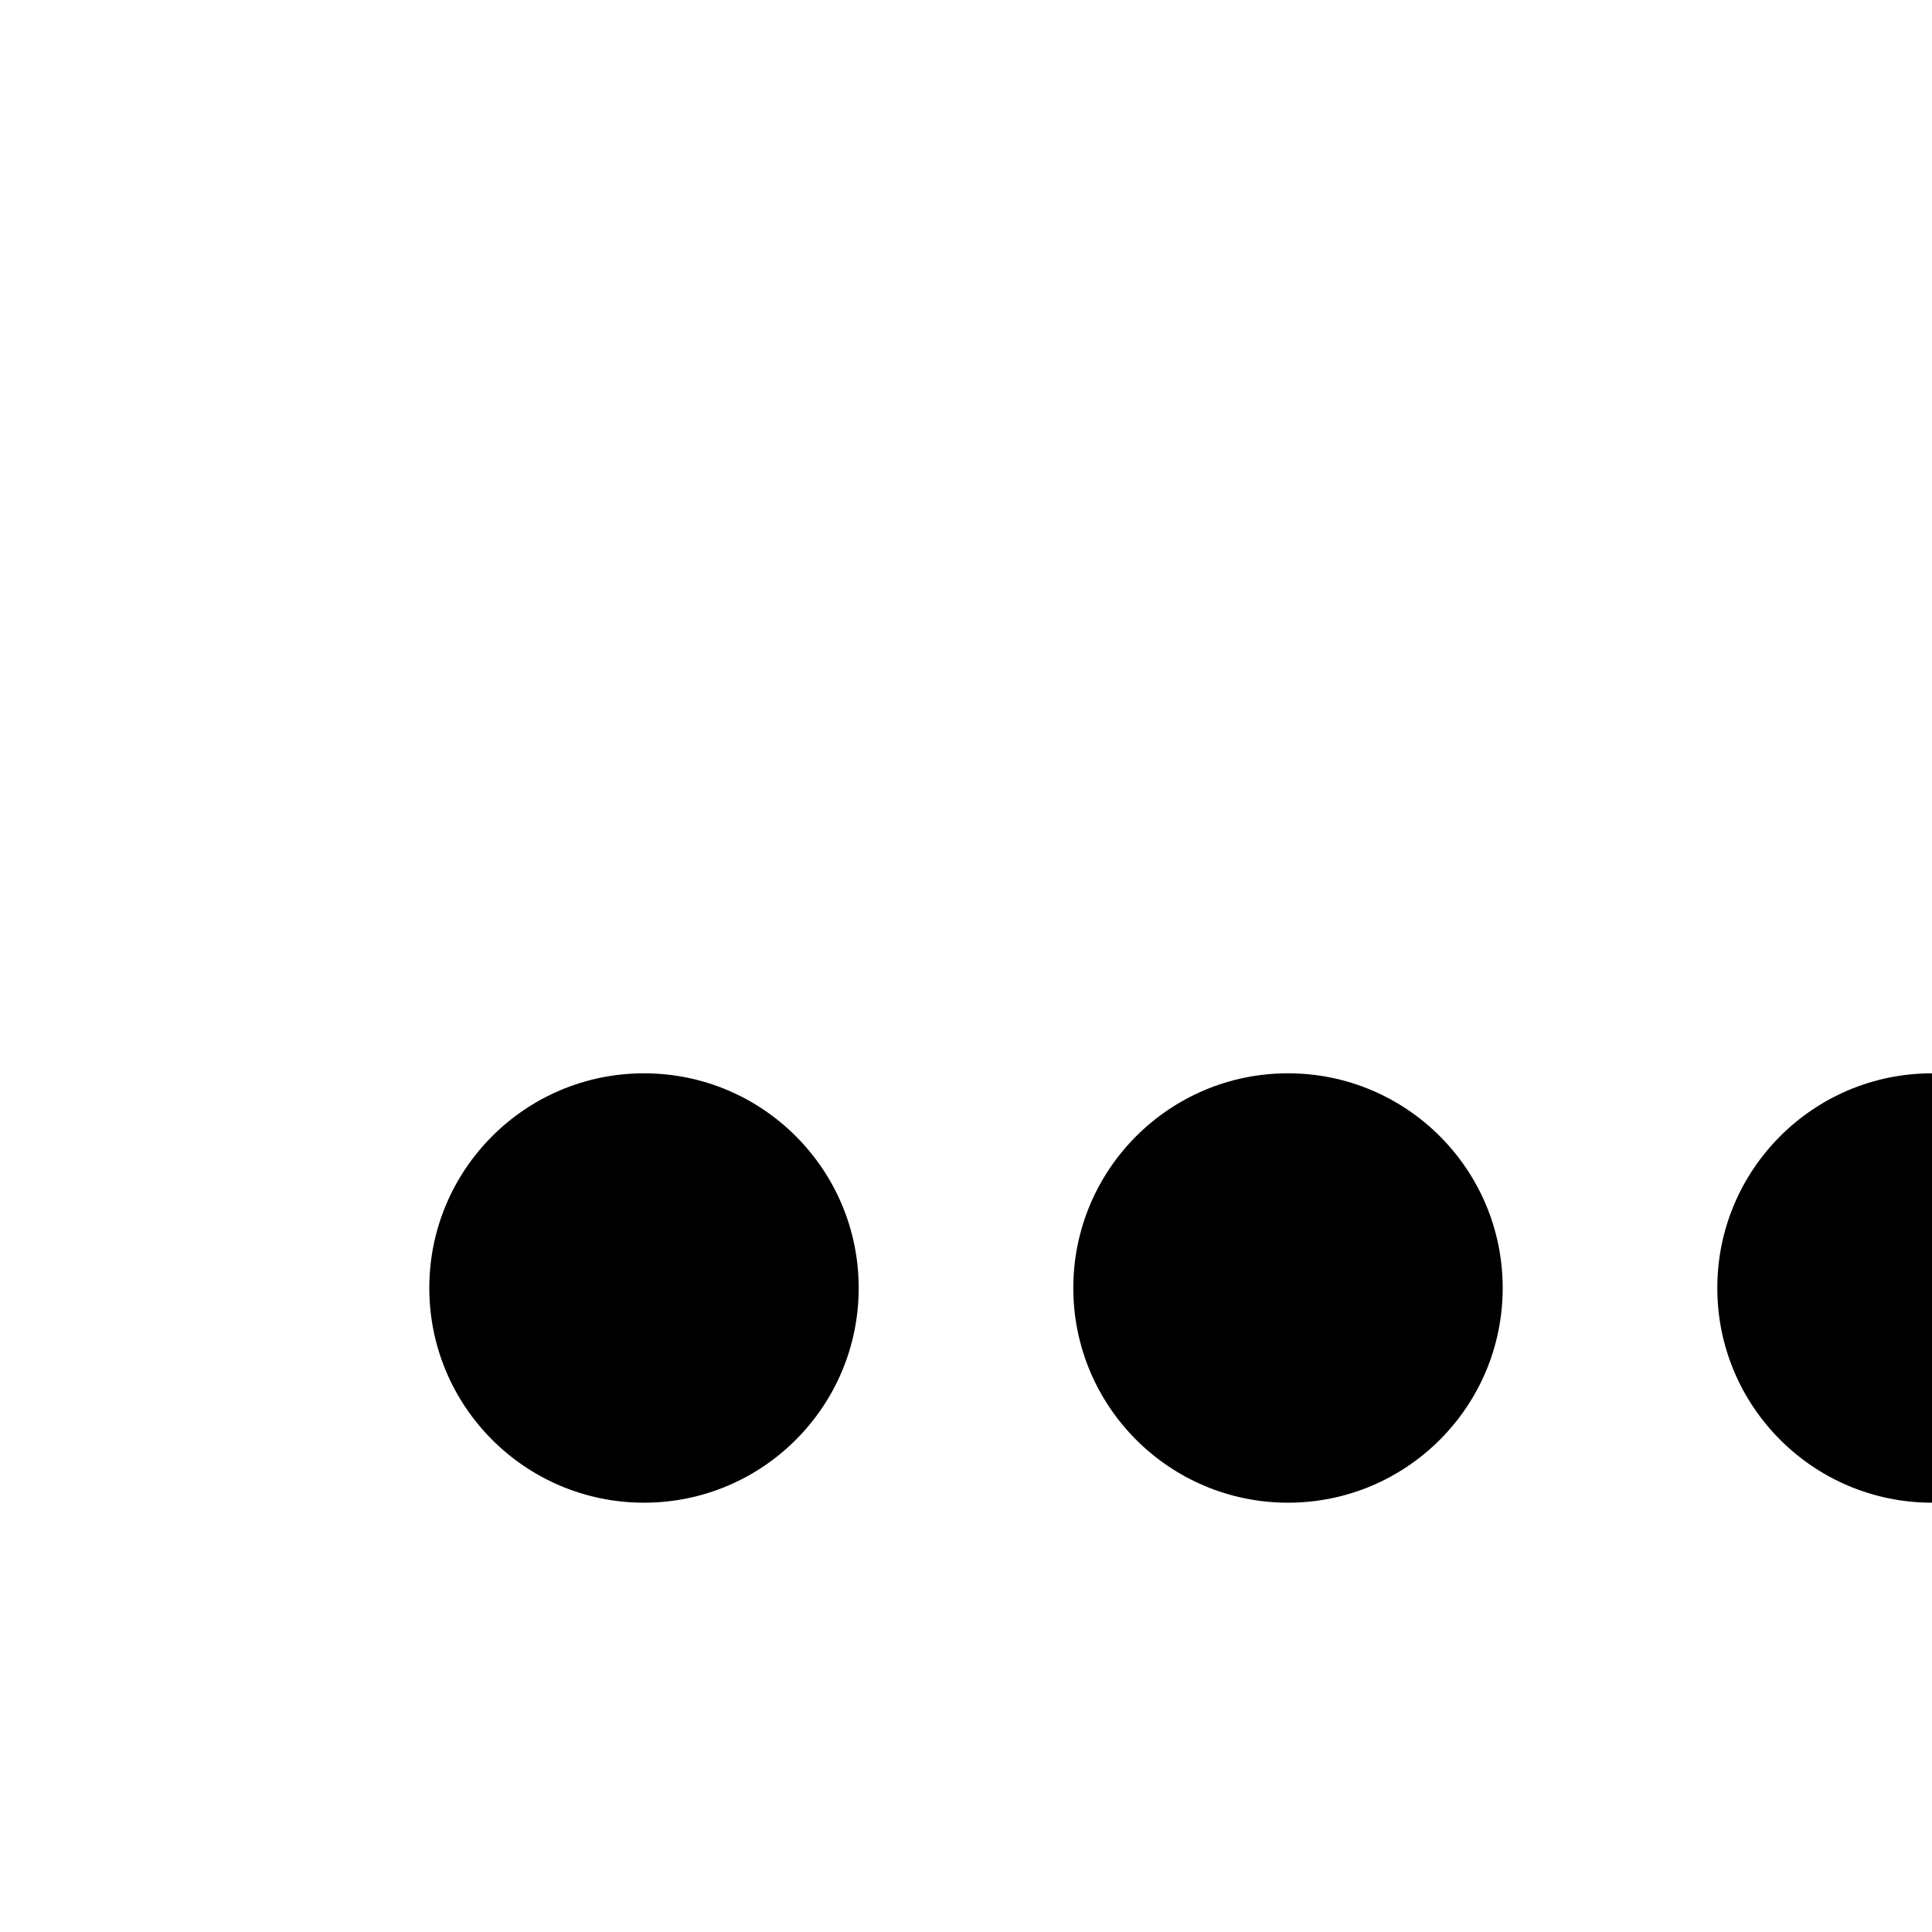
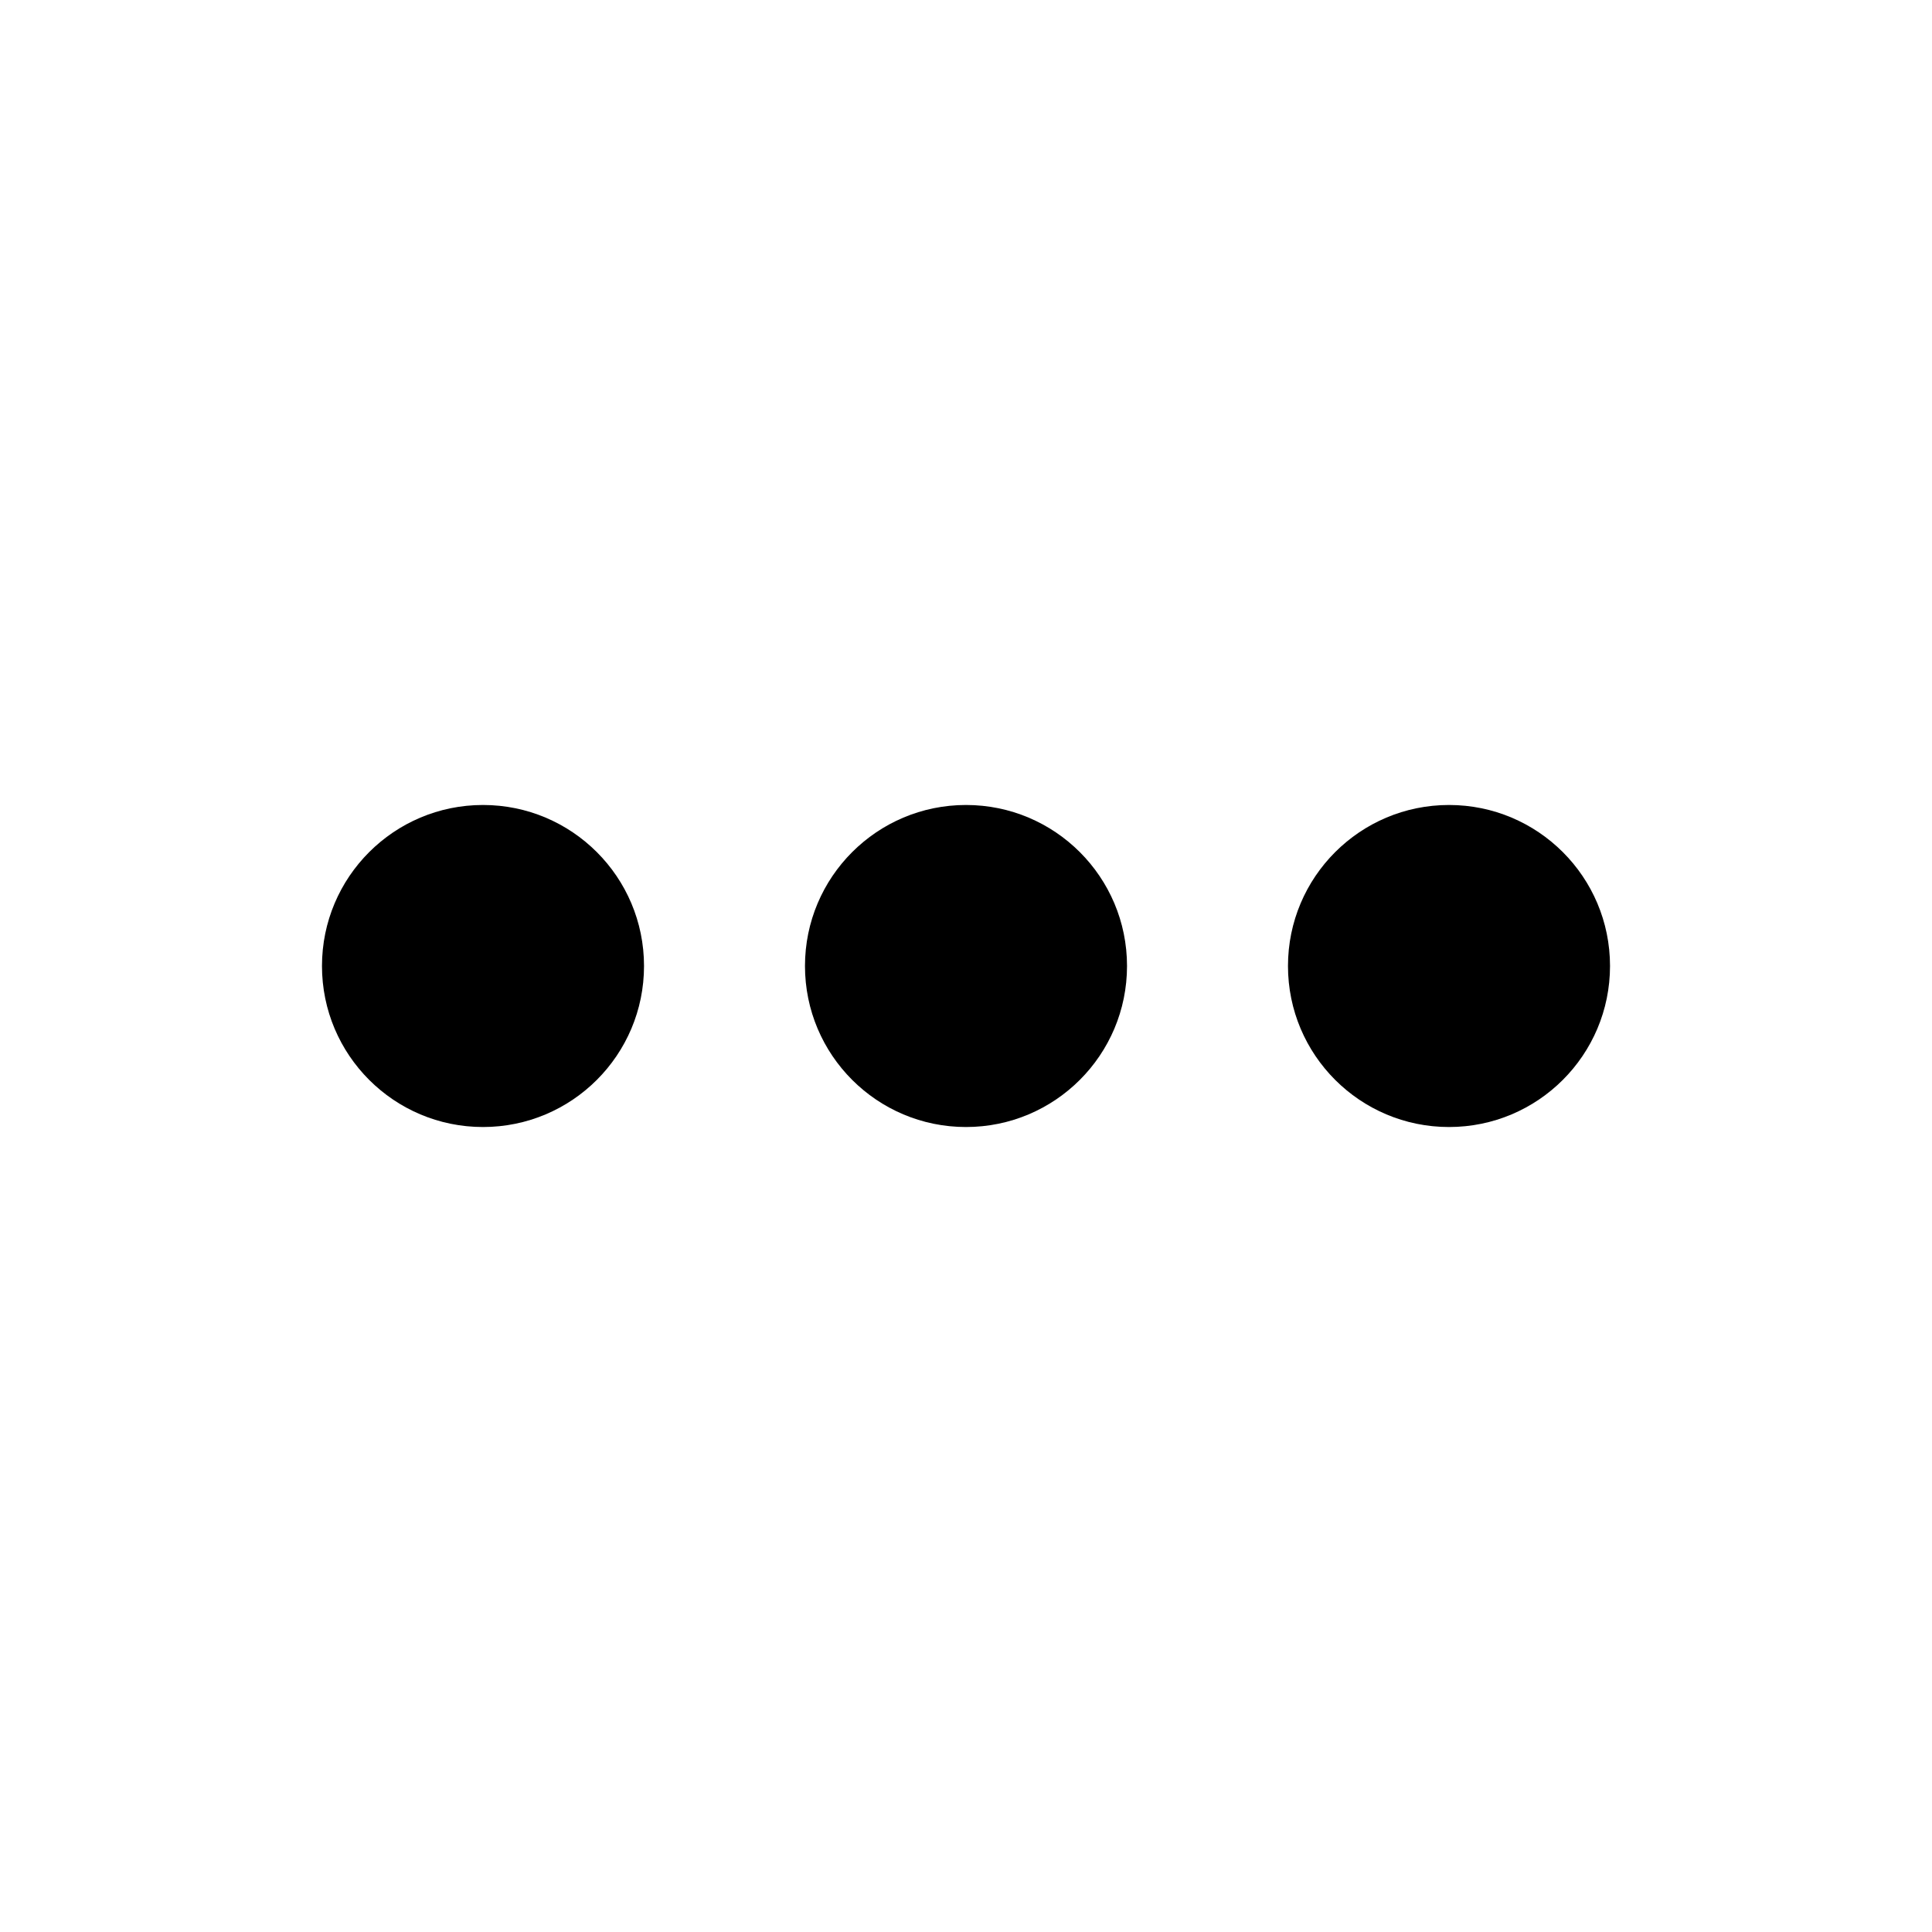
- <svg xmlns="http://www.w3.org/2000/svg" version="1.1" width="24" height="24" viewBox="0 0 24 24">
+ <svg xmlns="http://www.w3.org/2000/svg" version="1.1" width="32" height="32" viewBox="0 0 32 32">
  <path d="M21.333 16c0-1.473 1.194-2.667 2.667-2.667s2.667 1.194 2.667 2.667c0 1.473-1.194 2.667-2.667 2.667s-2.667-1.194-2.667-2.667v0zM13.333 16c0-1.473 1.194-2.667 2.667-2.667s2.667 1.194 2.667 2.667c0 1.473-1.194 2.667-2.667 2.667s-2.667-1.194-2.667-2.667v0zM5.333 16c0-1.473 1.194-2.667 2.667-2.667s2.667 1.194 2.667 2.667c0 1.473-1.194 2.667-2.667 2.667s-2.667-1.194-2.667-2.667z" />
</svg>
